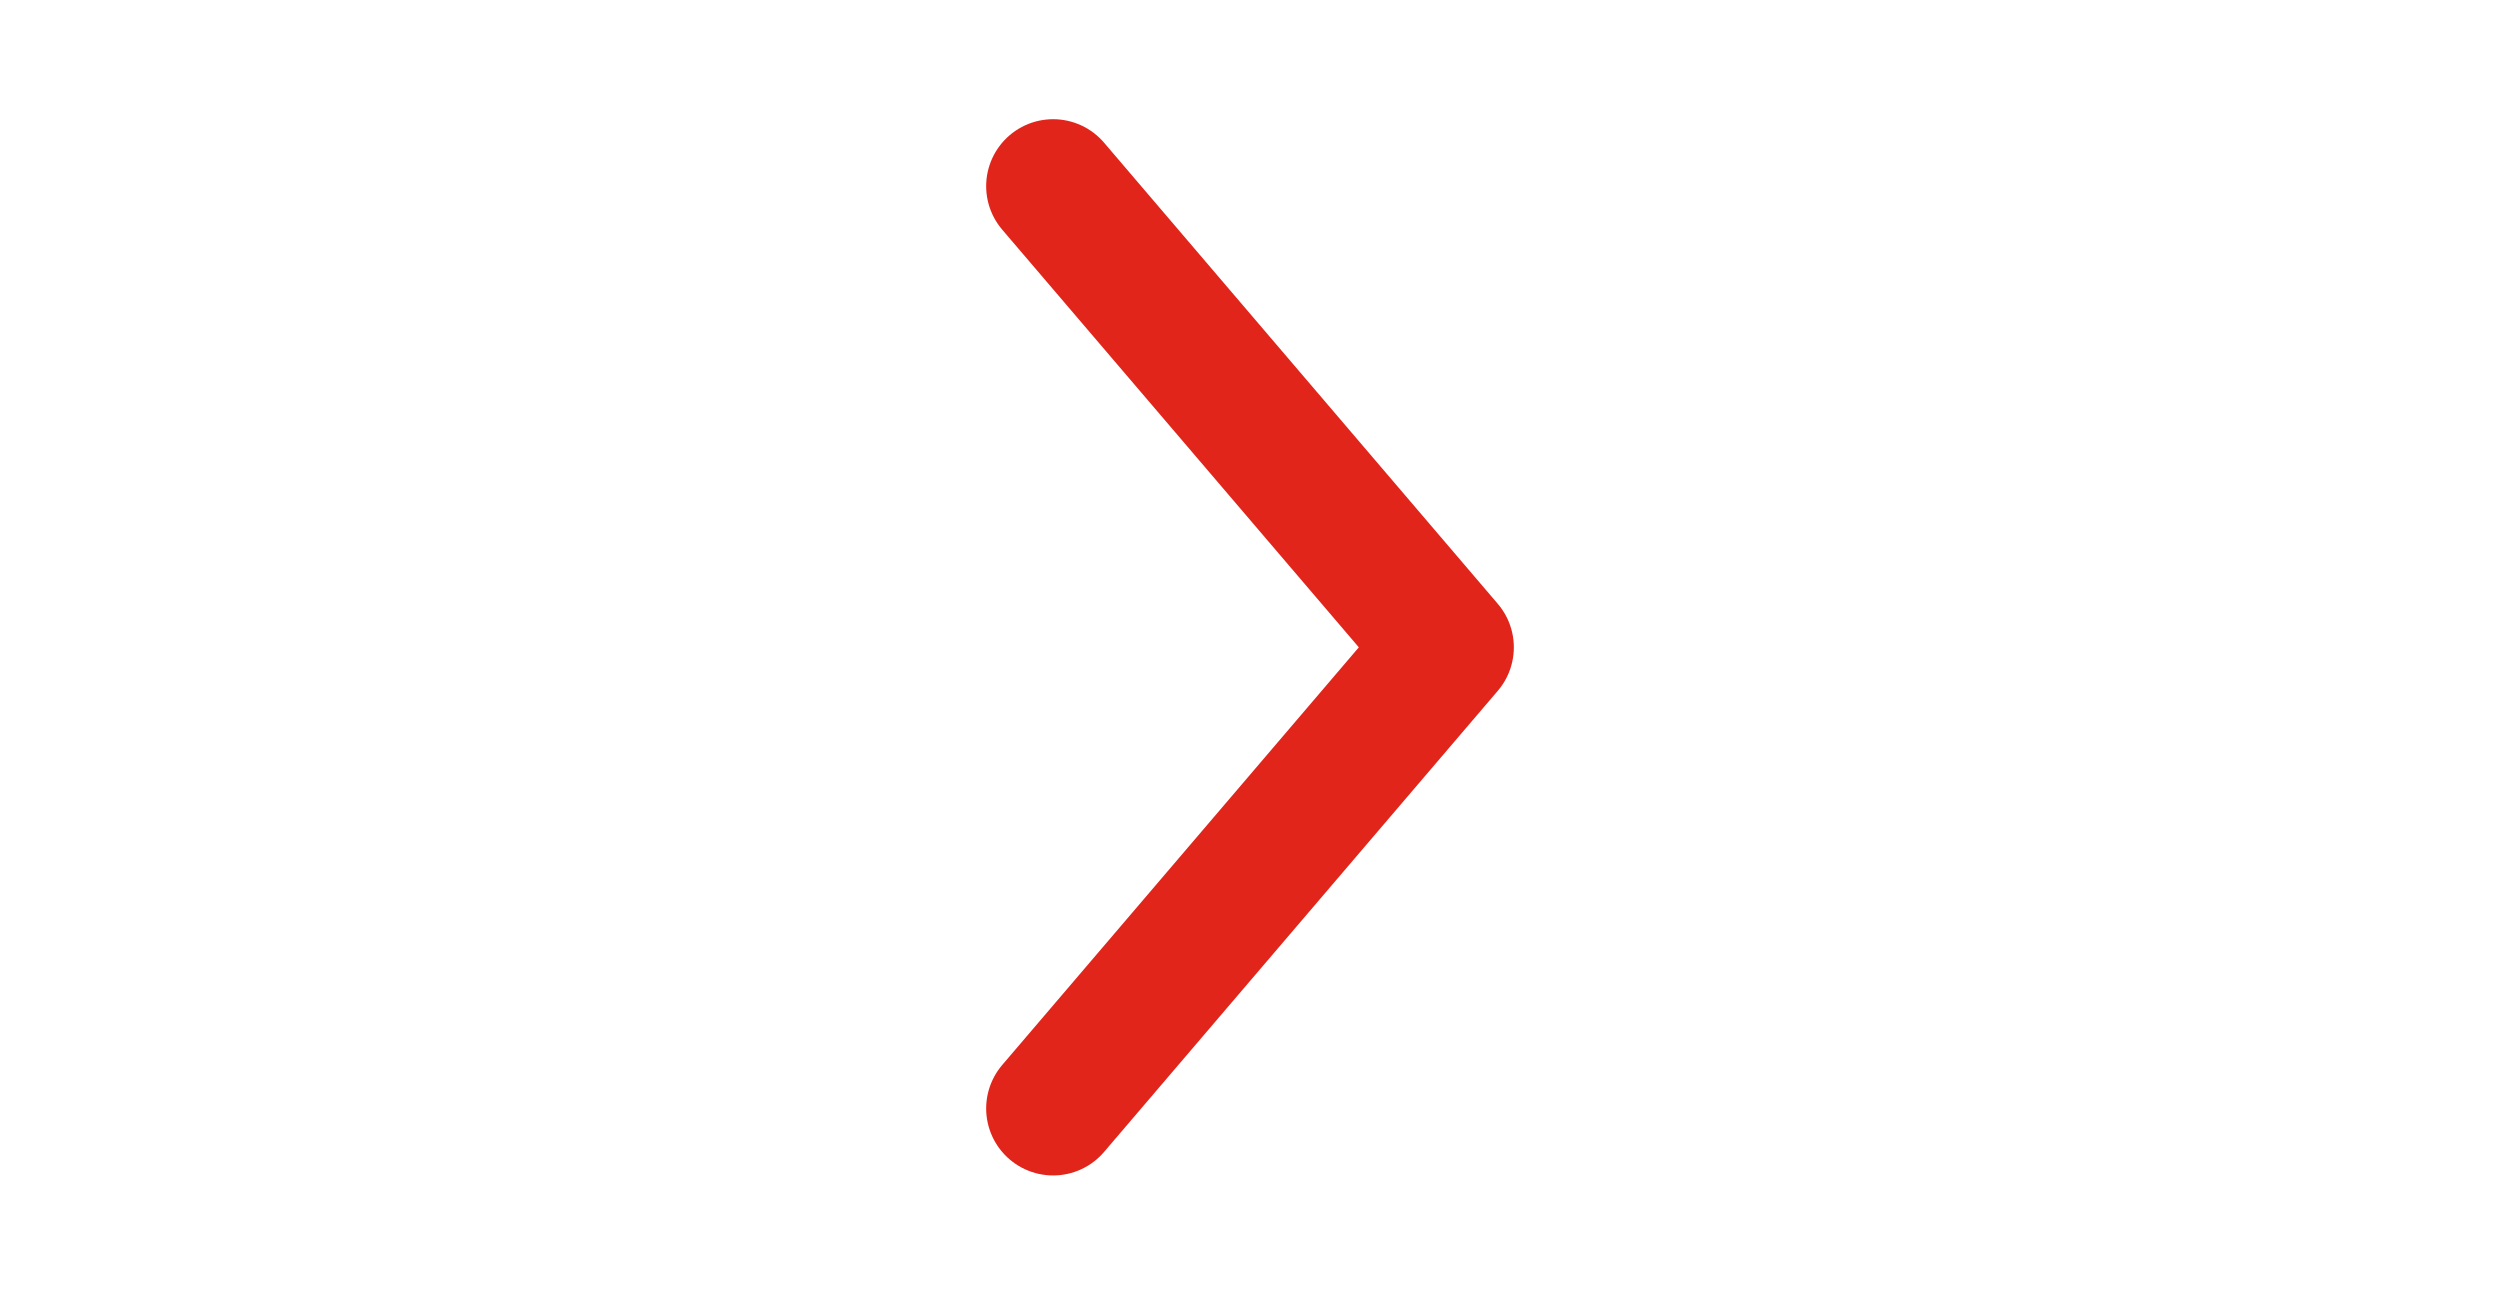
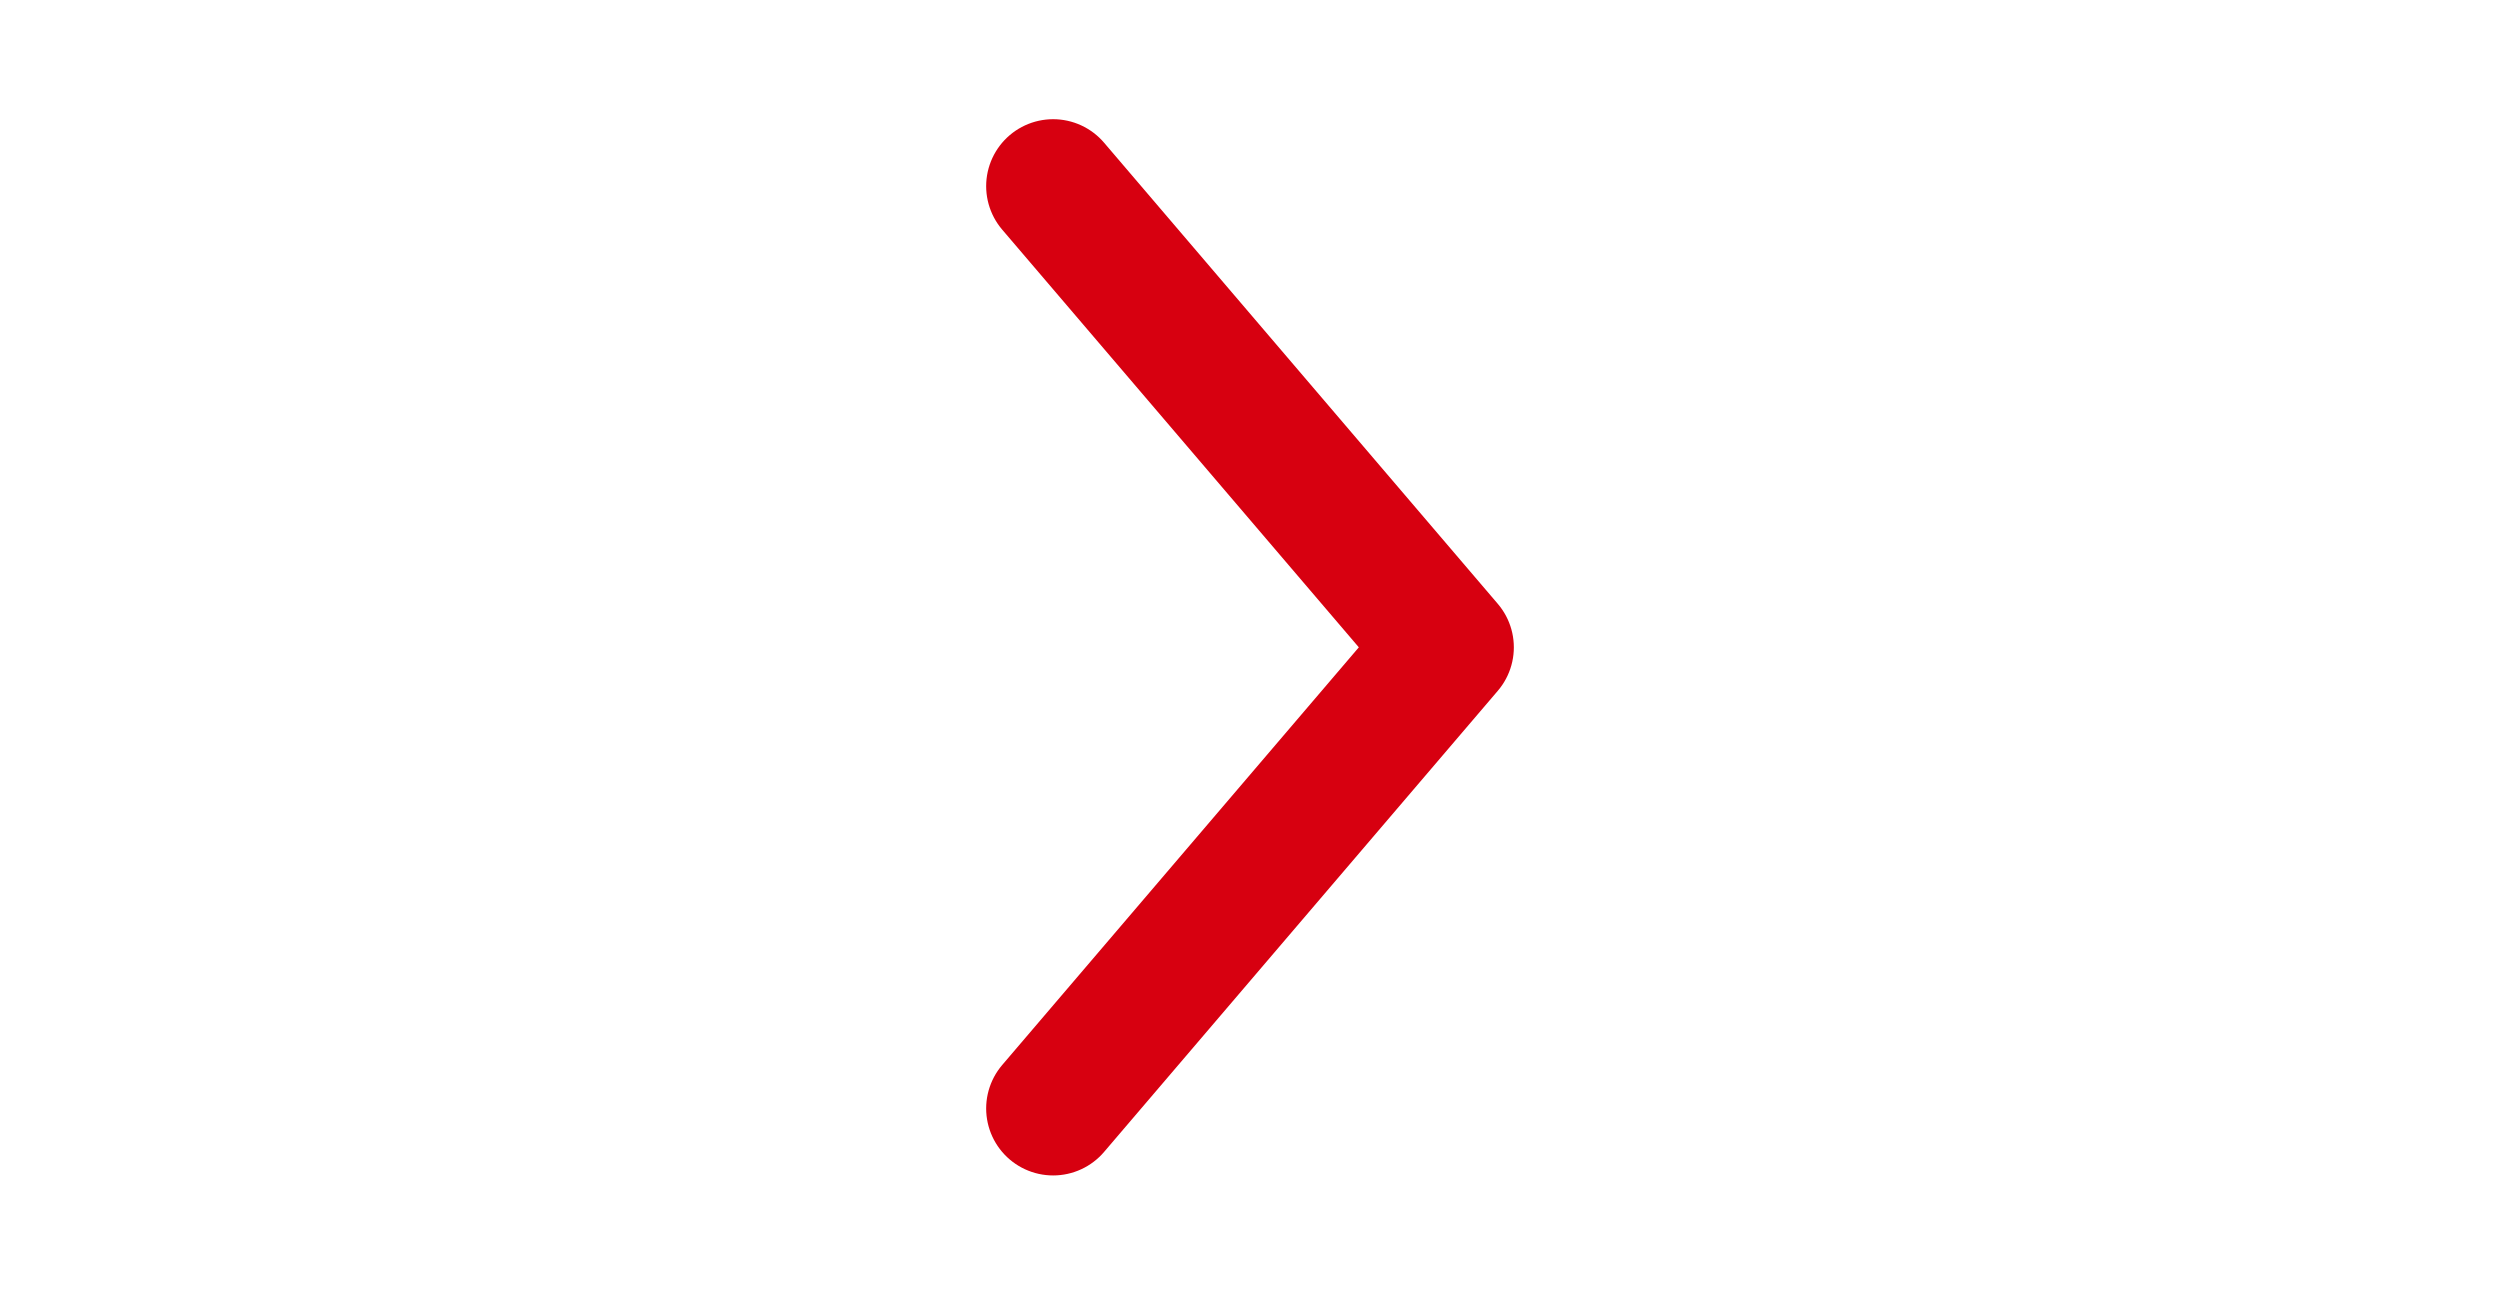
<svg xmlns="http://www.w3.org/2000/svg" id="Layer_1" version="1.1" viewBox="0 0 56 29">
  <defs>
    <style>
      .st0 {
        fill: none;
-         stroke: #e1251b;
+         stroke: #D70010;
        stroke-linecap: round;
        stroke-linejoin: round;
        stroke-width: 3px;
      }
    </style>
  </defs>
  <polyline class="st0" points="23.59 4.17 32.41 14.5 23.59 24.83" />
</svg>
